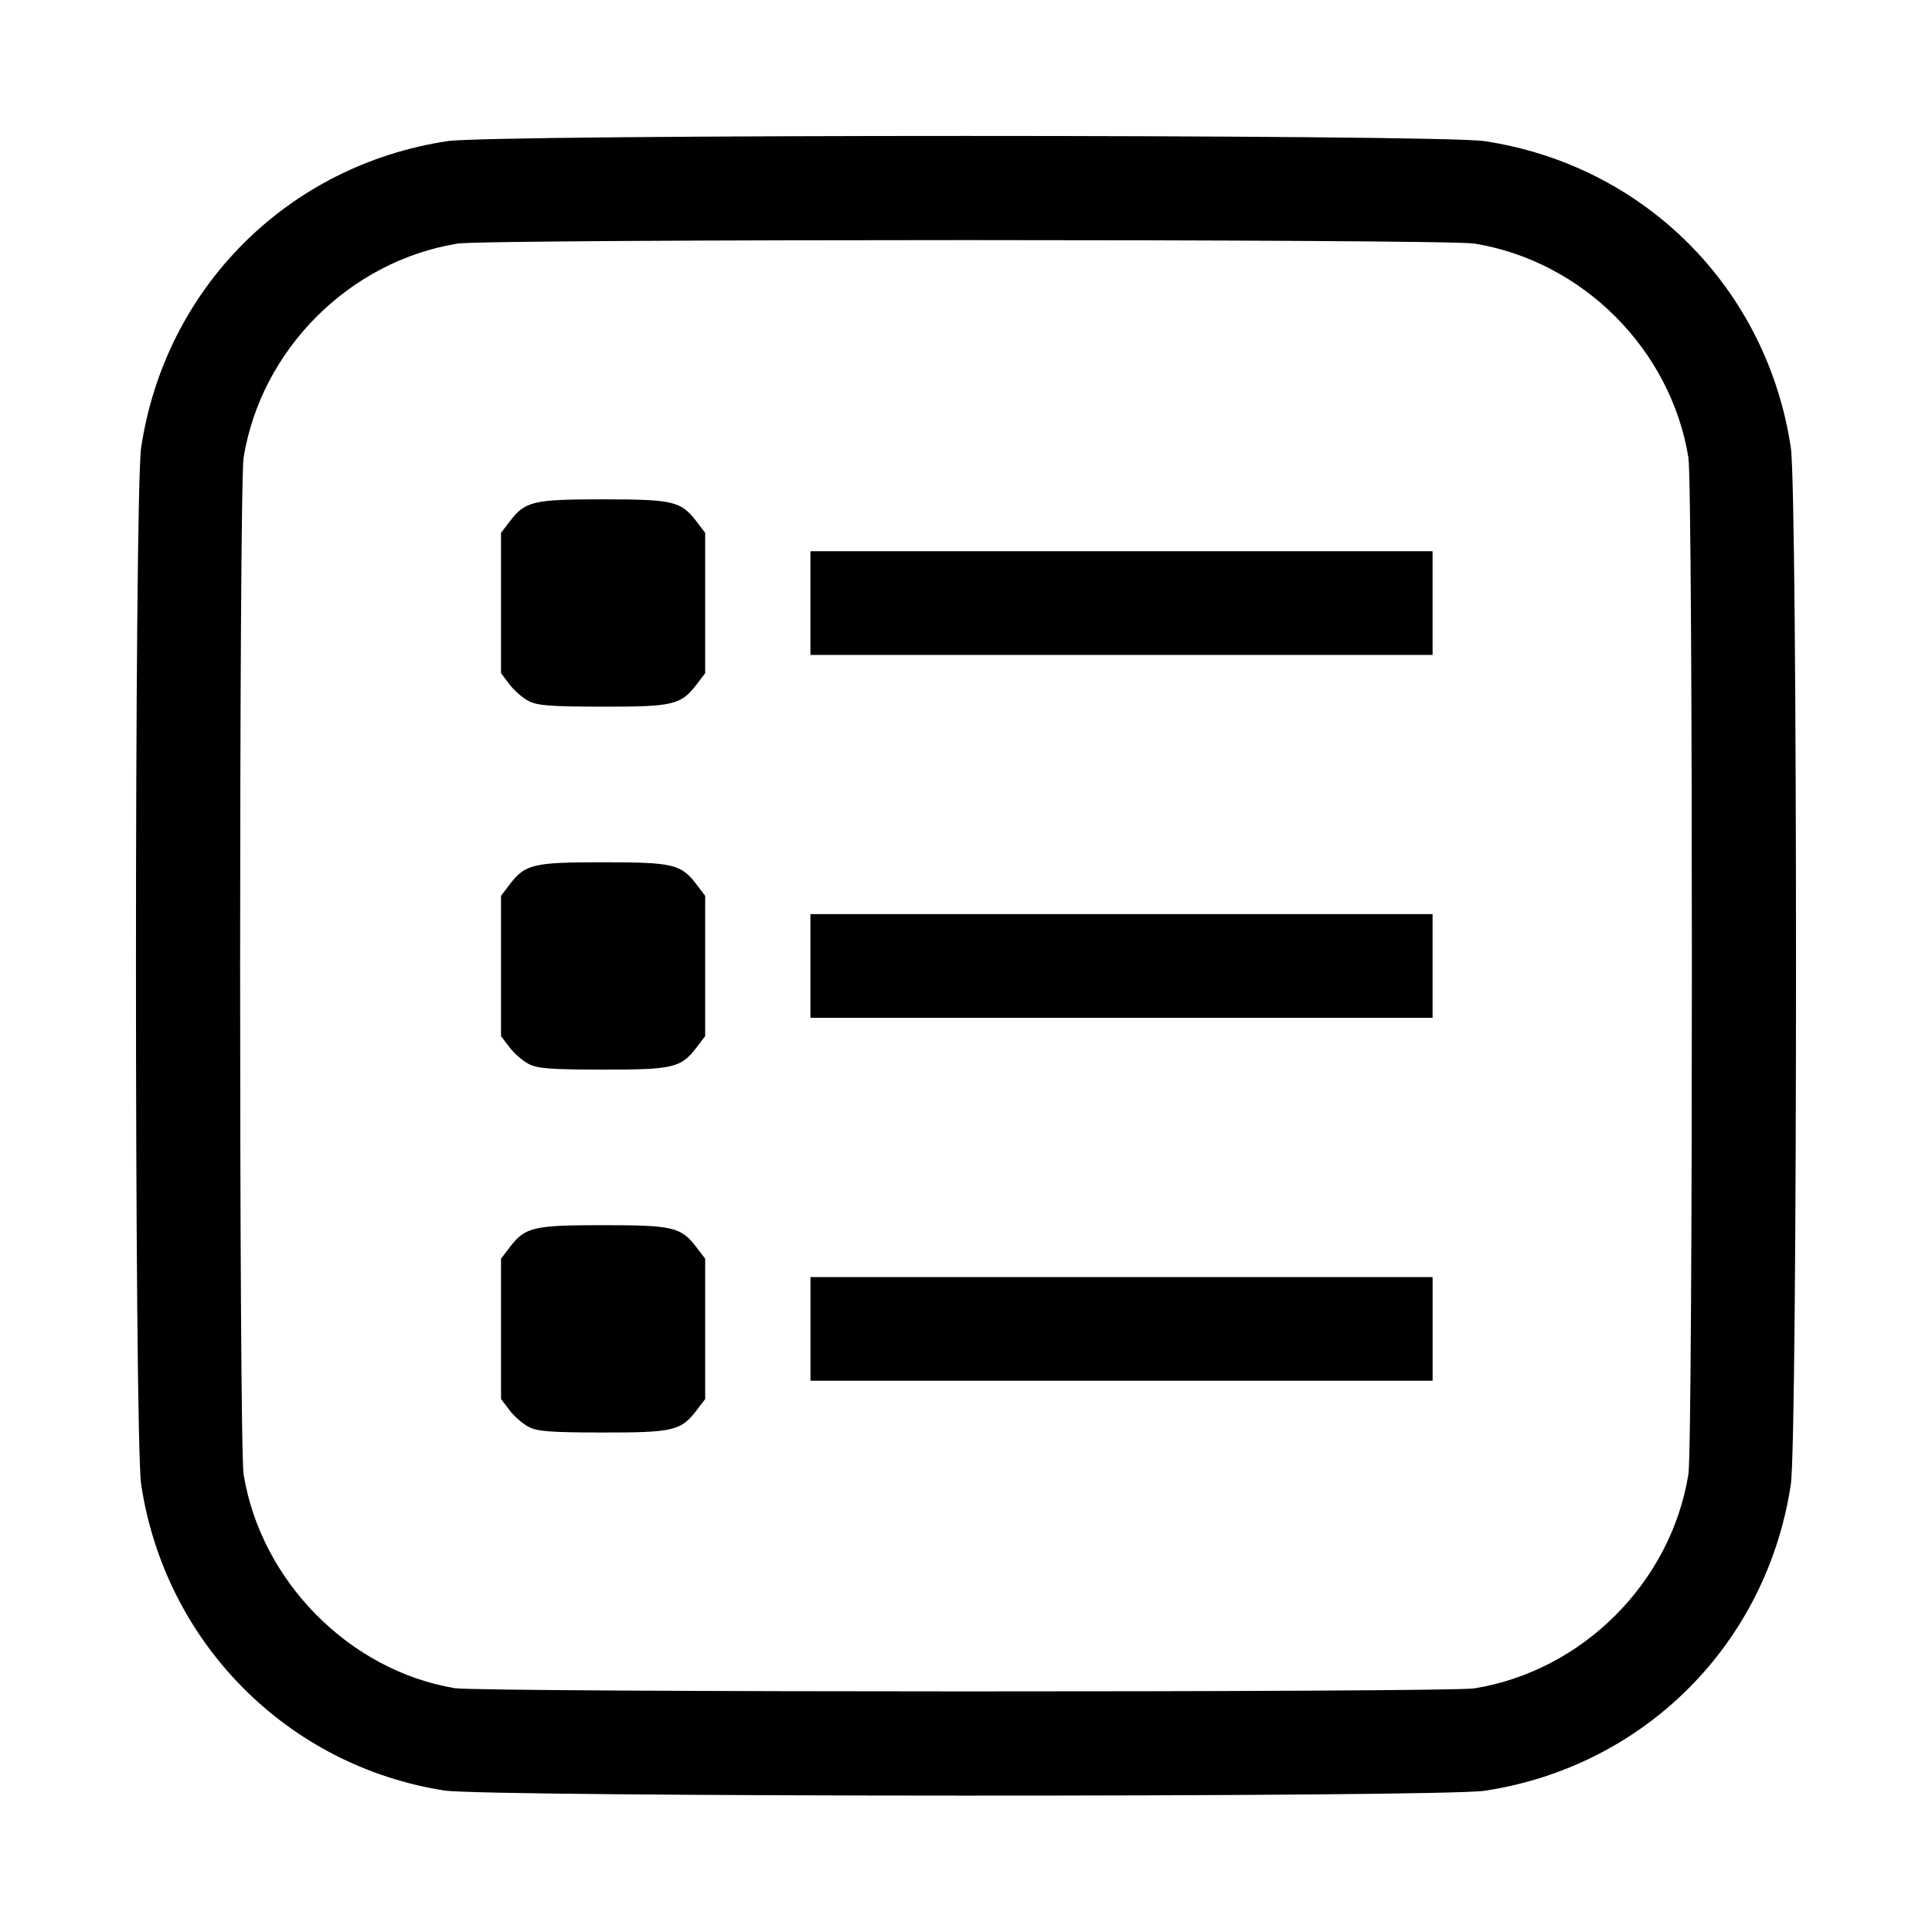
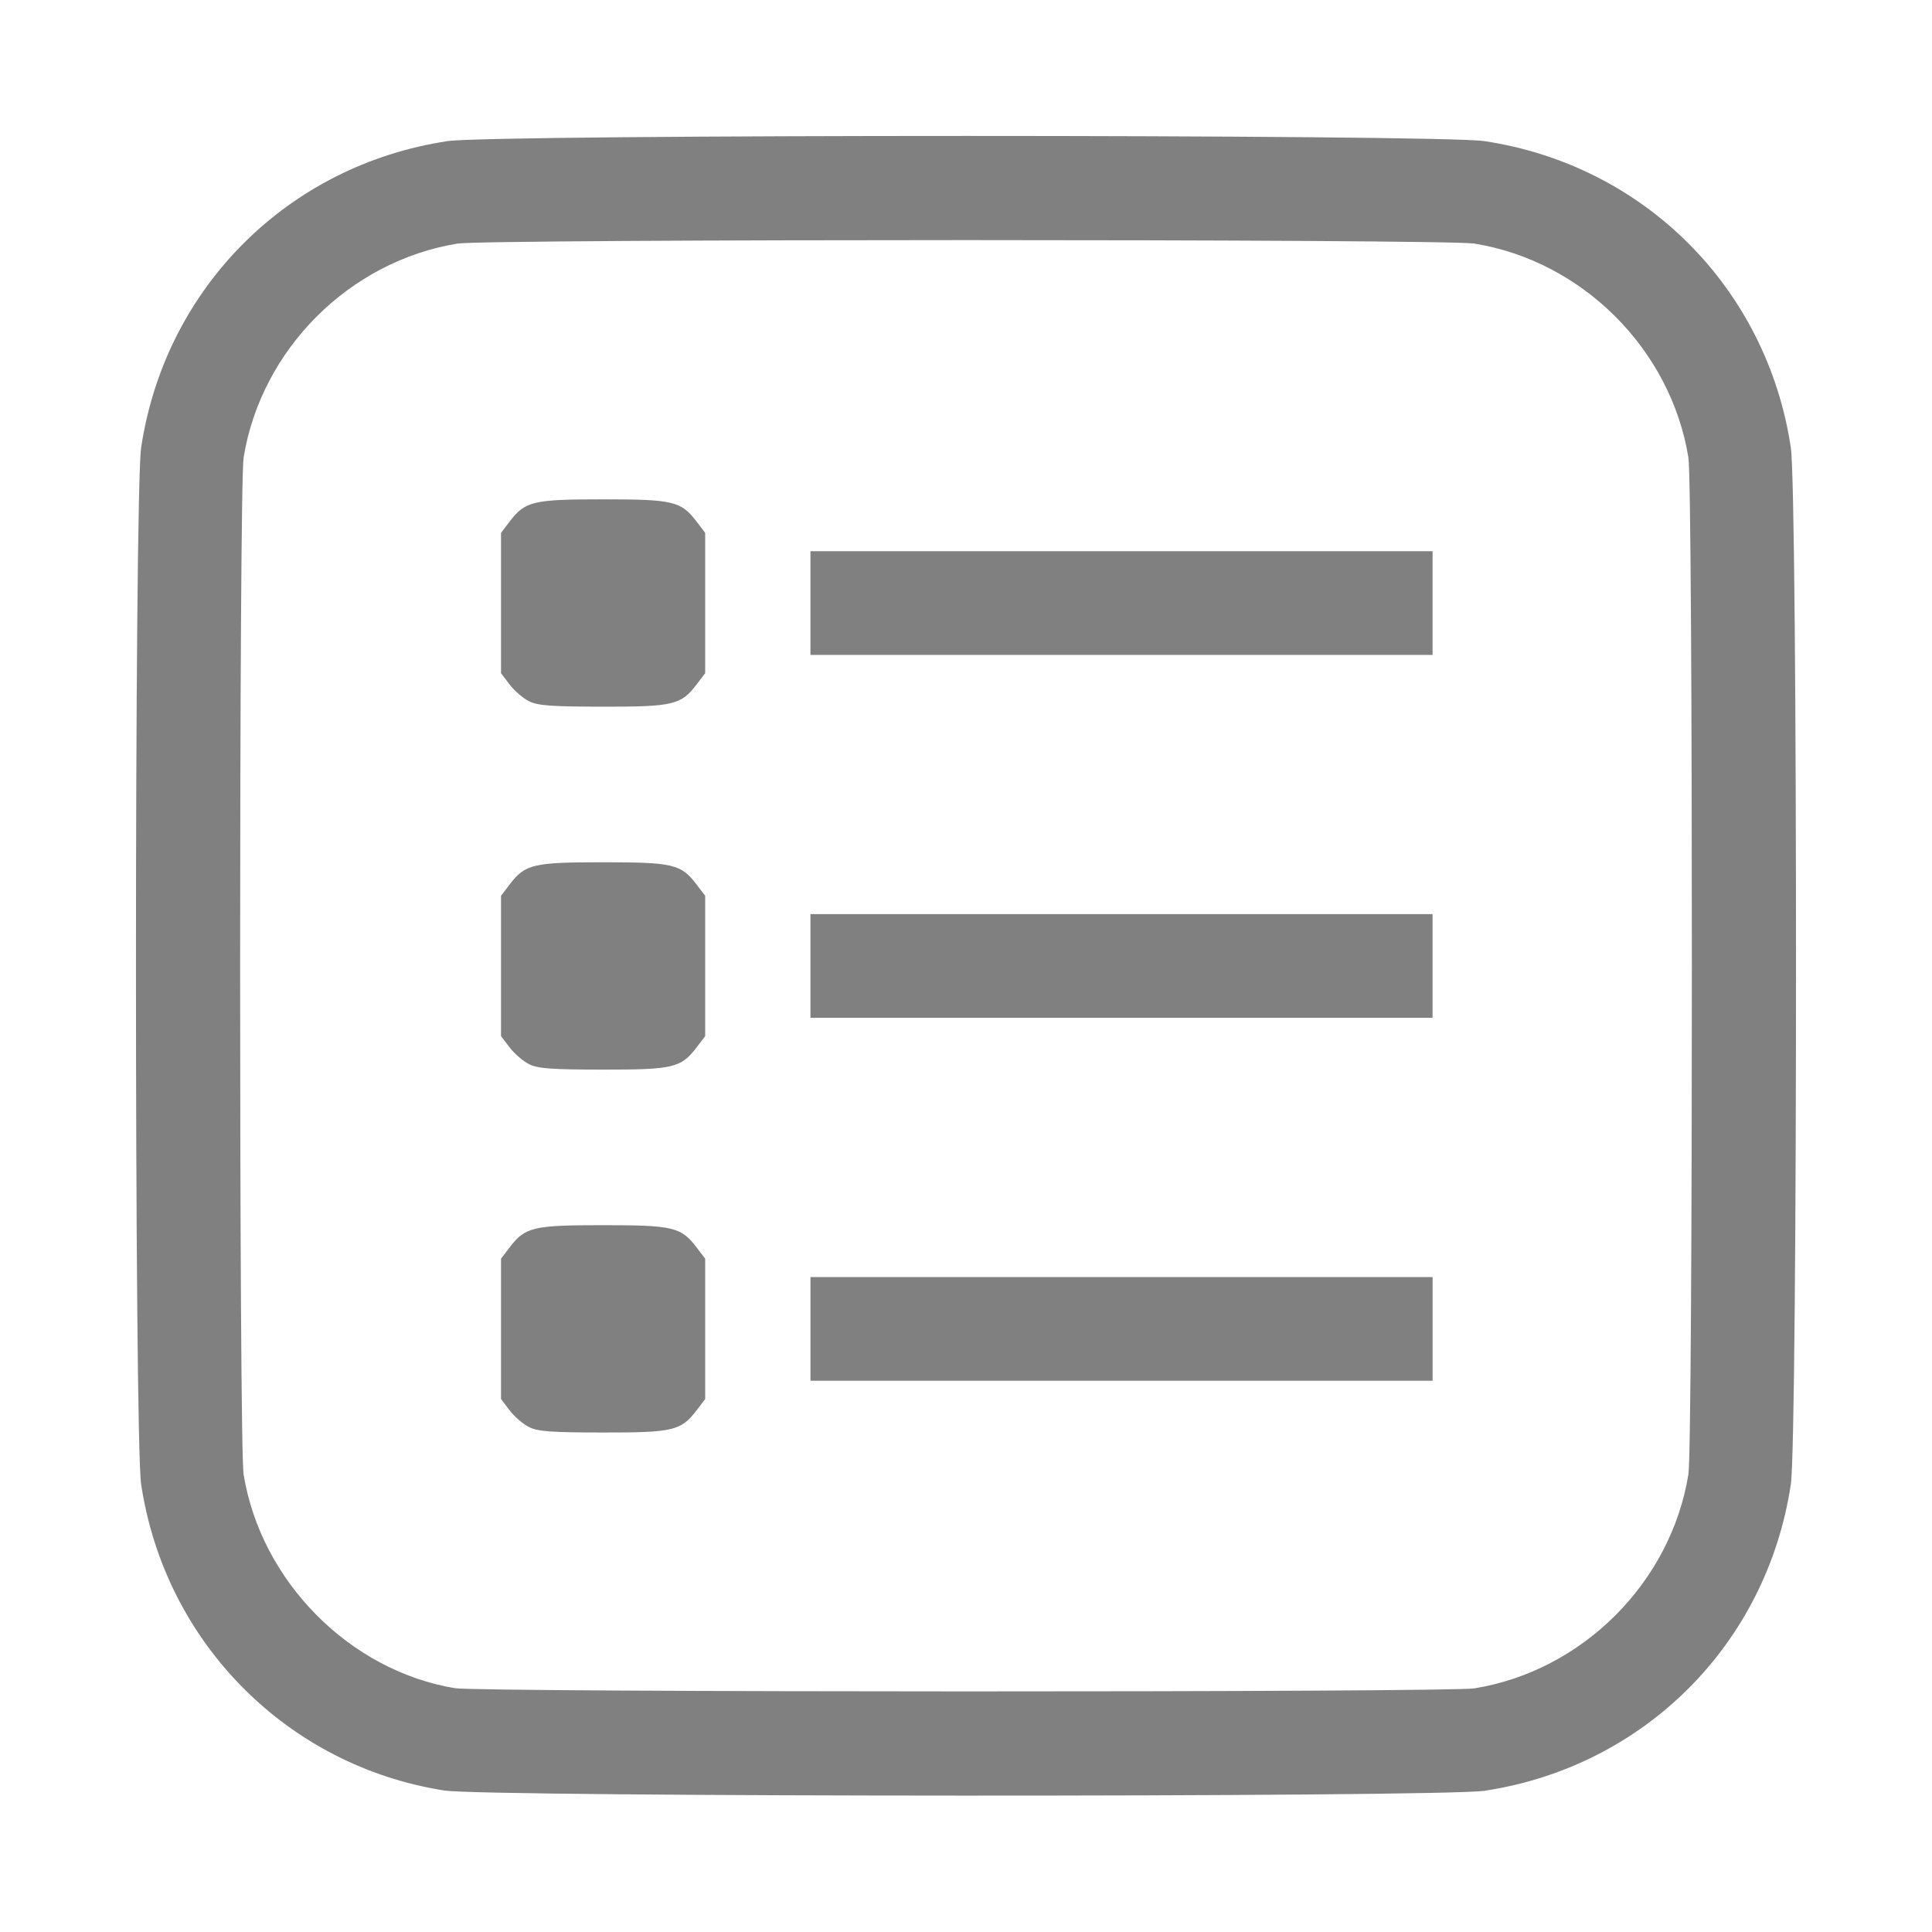
<svg xmlns="http://www.w3.org/2000/svg" width="61.723mm" height="61.71mm" viewBox="0 0 61.723 61.71" version="1.1" id="svg5" xml:space="preserve">
  <defs id="defs2" />
  <g id="layer1" transform="translate(-77.54541,-45.36048)">
-     <path style="fill:#000000;stroke-width:0.104" d="m 91.74,102.563 c -5.023,-0.788 -8.923,-4.726 -9.685,-9.779 -0.221,-1.463 -0.221,-31.663 0,-33.127 0.769,-5.102 4.686,-9.019 9.788,-9.788 1.463,-0.221 31.663,-0.221 33.127,0 5.102,0.769 9.019,4.686 9.788,9.788 0.221,1.463 0.221,31.663 0,33.127 -0.769,5.102 -4.686,9.019 -9.788,9.788 -1.402,0.211 -31.878,0.203 -33.23,-0.009 z M 124.649,99.3 c 3.456,-0.561 6.276,-3.381 6.837,-6.837 0.148,-0.915 0.148,-31.569 0,-32.484 -0.561,-3.456 -3.381,-6.276 -6.837,-6.837 -0.915,-0.148 -31.569,-0.148 -32.484,0 -3.456,0.561 -6.276,3.381 -6.837,6.837 -0.148,0.915 -0.148,31.569 0,32.484 0.553,3.409 3.38,6.27 6.75,6.831 0.802,0.134 31.749,0.139 32.571,0.006 z m -30.198,-8.346 c -0.189,-0.093 -0.469,-0.333 -0.621,-0.533 L 93.552,90.057 V 87.815 85.573 l 0.279,-0.366 c 0.492,-0.645 0.747,-0.705 2.982,-0.705 2.235,0 2.49,0.06 2.982,0.705 l 0.279,0.366 v 2.242 2.242 l -0.279,0.366 c -0.493,0.646 -0.745,0.706 -2.998,0.703 -1.642,-0.002 -2.065,-0.033 -2.347,-0.172 z m 8.987,-3.138 v -1.656 h 9.938 9.938 v 1.656 1.656 h -9.938 -9.938 z M 94.45,79.359 C 94.261,79.266 93.982,79.026 93.829,78.826 L 93.552,78.463 v -2.242 -2.242 l 0.279,-0.366 c 0.492,-0.645 0.747,-0.705 2.982,-0.705 2.235,0 2.49,0.06 2.982,0.705 l 0.279,0.366 v 2.242 2.242 l -0.279,0.366 c -0.493,0.646 -0.745,0.706 -2.998,0.703 -1.642,-0.002 -2.065,-0.033 -2.347,-0.172 z m 8.987,-3.138 v -1.656 h 9.938 9.938 v 1.656 1.656 h -9.938 -9.938 z m -8.987,-8.456 c -0.189,-0.093 -0.469,-0.333 -0.621,-0.533 l -0.277,-0.364 v -2.242 -2.242 l 0.279,-0.366 c 0.492,-0.645 0.747,-0.705 2.982,-0.705 2.235,0 2.49,0.06 2.982,0.705 l 0.279,0.366 v 2.242 2.242 l -0.279,0.366 c -0.493,0.646 -0.745,0.706 -2.998,0.703 -1.642,-0.002 -2.065,-0.033 -2.347,-0.172 z m 8.987,-3.138 v -1.656 h 9.938 9.938 v 1.656 1.656 h -9.938 -9.938 z" id="path307" />
+     <path style="fill:#808080;stroke-width:0.104" d="m 91.74,102.563 c -5.023,-0.788 -8.923,-4.726 -9.685,-9.779 -0.221,-1.463 -0.221,-31.663 0,-33.127 0.769,-5.102 4.686,-9.019 9.788,-9.788 1.463,-0.221 31.663,-0.221 33.127,0 5.102,0.769 9.019,4.686 9.788,9.788 0.221,1.463 0.221,31.663 0,33.127 -0.769,5.102 -4.686,9.019 -9.788,9.788 -1.402,0.211 -31.878,0.203 -33.23,-0.009 z M 124.649,99.3 c 3.456,-0.561 6.276,-3.381 6.837,-6.837 0.148,-0.915 0.148,-31.569 0,-32.484 -0.561,-3.456 -3.381,-6.276 -6.837,-6.837 -0.915,-0.148 -31.569,-0.148 -32.484,0 -3.456,0.561 -6.276,3.381 -6.837,6.837 -0.148,0.915 -0.148,31.569 0,32.484 0.553,3.409 3.38,6.27 6.75,6.831 0.802,0.134 31.749,0.139 32.571,0.006 z m -30.198,-8.346 c -0.189,-0.093 -0.469,-0.333 -0.621,-0.533 L 93.552,90.057 V 87.815 85.573 l 0.279,-0.366 c 0.492,-0.645 0.747,-0.705 2.982,-0.705 2.235,0 2.49,0.06 2.982,0.705 l 0.279,0.366 v 2.242 2.242 l -0.279,0.366 c -0.493,0.646 -0.745,0.706 -2.998,0.703 -1.642,-0.002 -2.065,-0.033 -2.347,-0.172 z m 8.987,-3.138 v -1.656 h 9.938 9.938 v 1.656 1.656 h -9.938 -9.938 z M 94.45,79.359 C 94.261,79.266 93.982,79.026 93.829,78.826 L 93.552,78.463 v -2.242 -2.242 l 0.279,-0.366 c 0.492,-0.645 0.747,-0.705 2.982,-0.705 2.235,0 2.49,0.06 2.982,0.705 l 0.279,0.366 v 2.242 2.242 l -0.279,0.366 c -0.493,0.646 -0.745,0.706 -2.998,0.703 -1.642,-0.002 -2.065,-0.033 -2.347,-0.172 z m 8.987,-3.138 v -1.656 h 9.938 9.938 v 1.656 1.656 h -9.938 -9.938 z m -8.987,-8.456 c -0.189,-0.093 -0.469,-0.333 -0.621,-0.533 l -0.277,-0.364 v -2.242 -2.242 l 0.279,-0.366 c 0.492,-0.645 0.747,-0.705 2.982,-0.705 2.235,0 2.49,0.06 2.982,0.705 l 0.279,0.366 v 2.242 2.242 l -0.279,0.366 c -0.493,0.646 -0.745,0.706 -2.998,0.703 -1.642,-0.002 -2.065,-0.033 -2.347,-0.172 z m 8.987,-3.138 v -1.656 h 9.938 9.938 v 1.656 1.656 h -9.938 -9.938 z" id="path307" />
  </g>
</svg>
